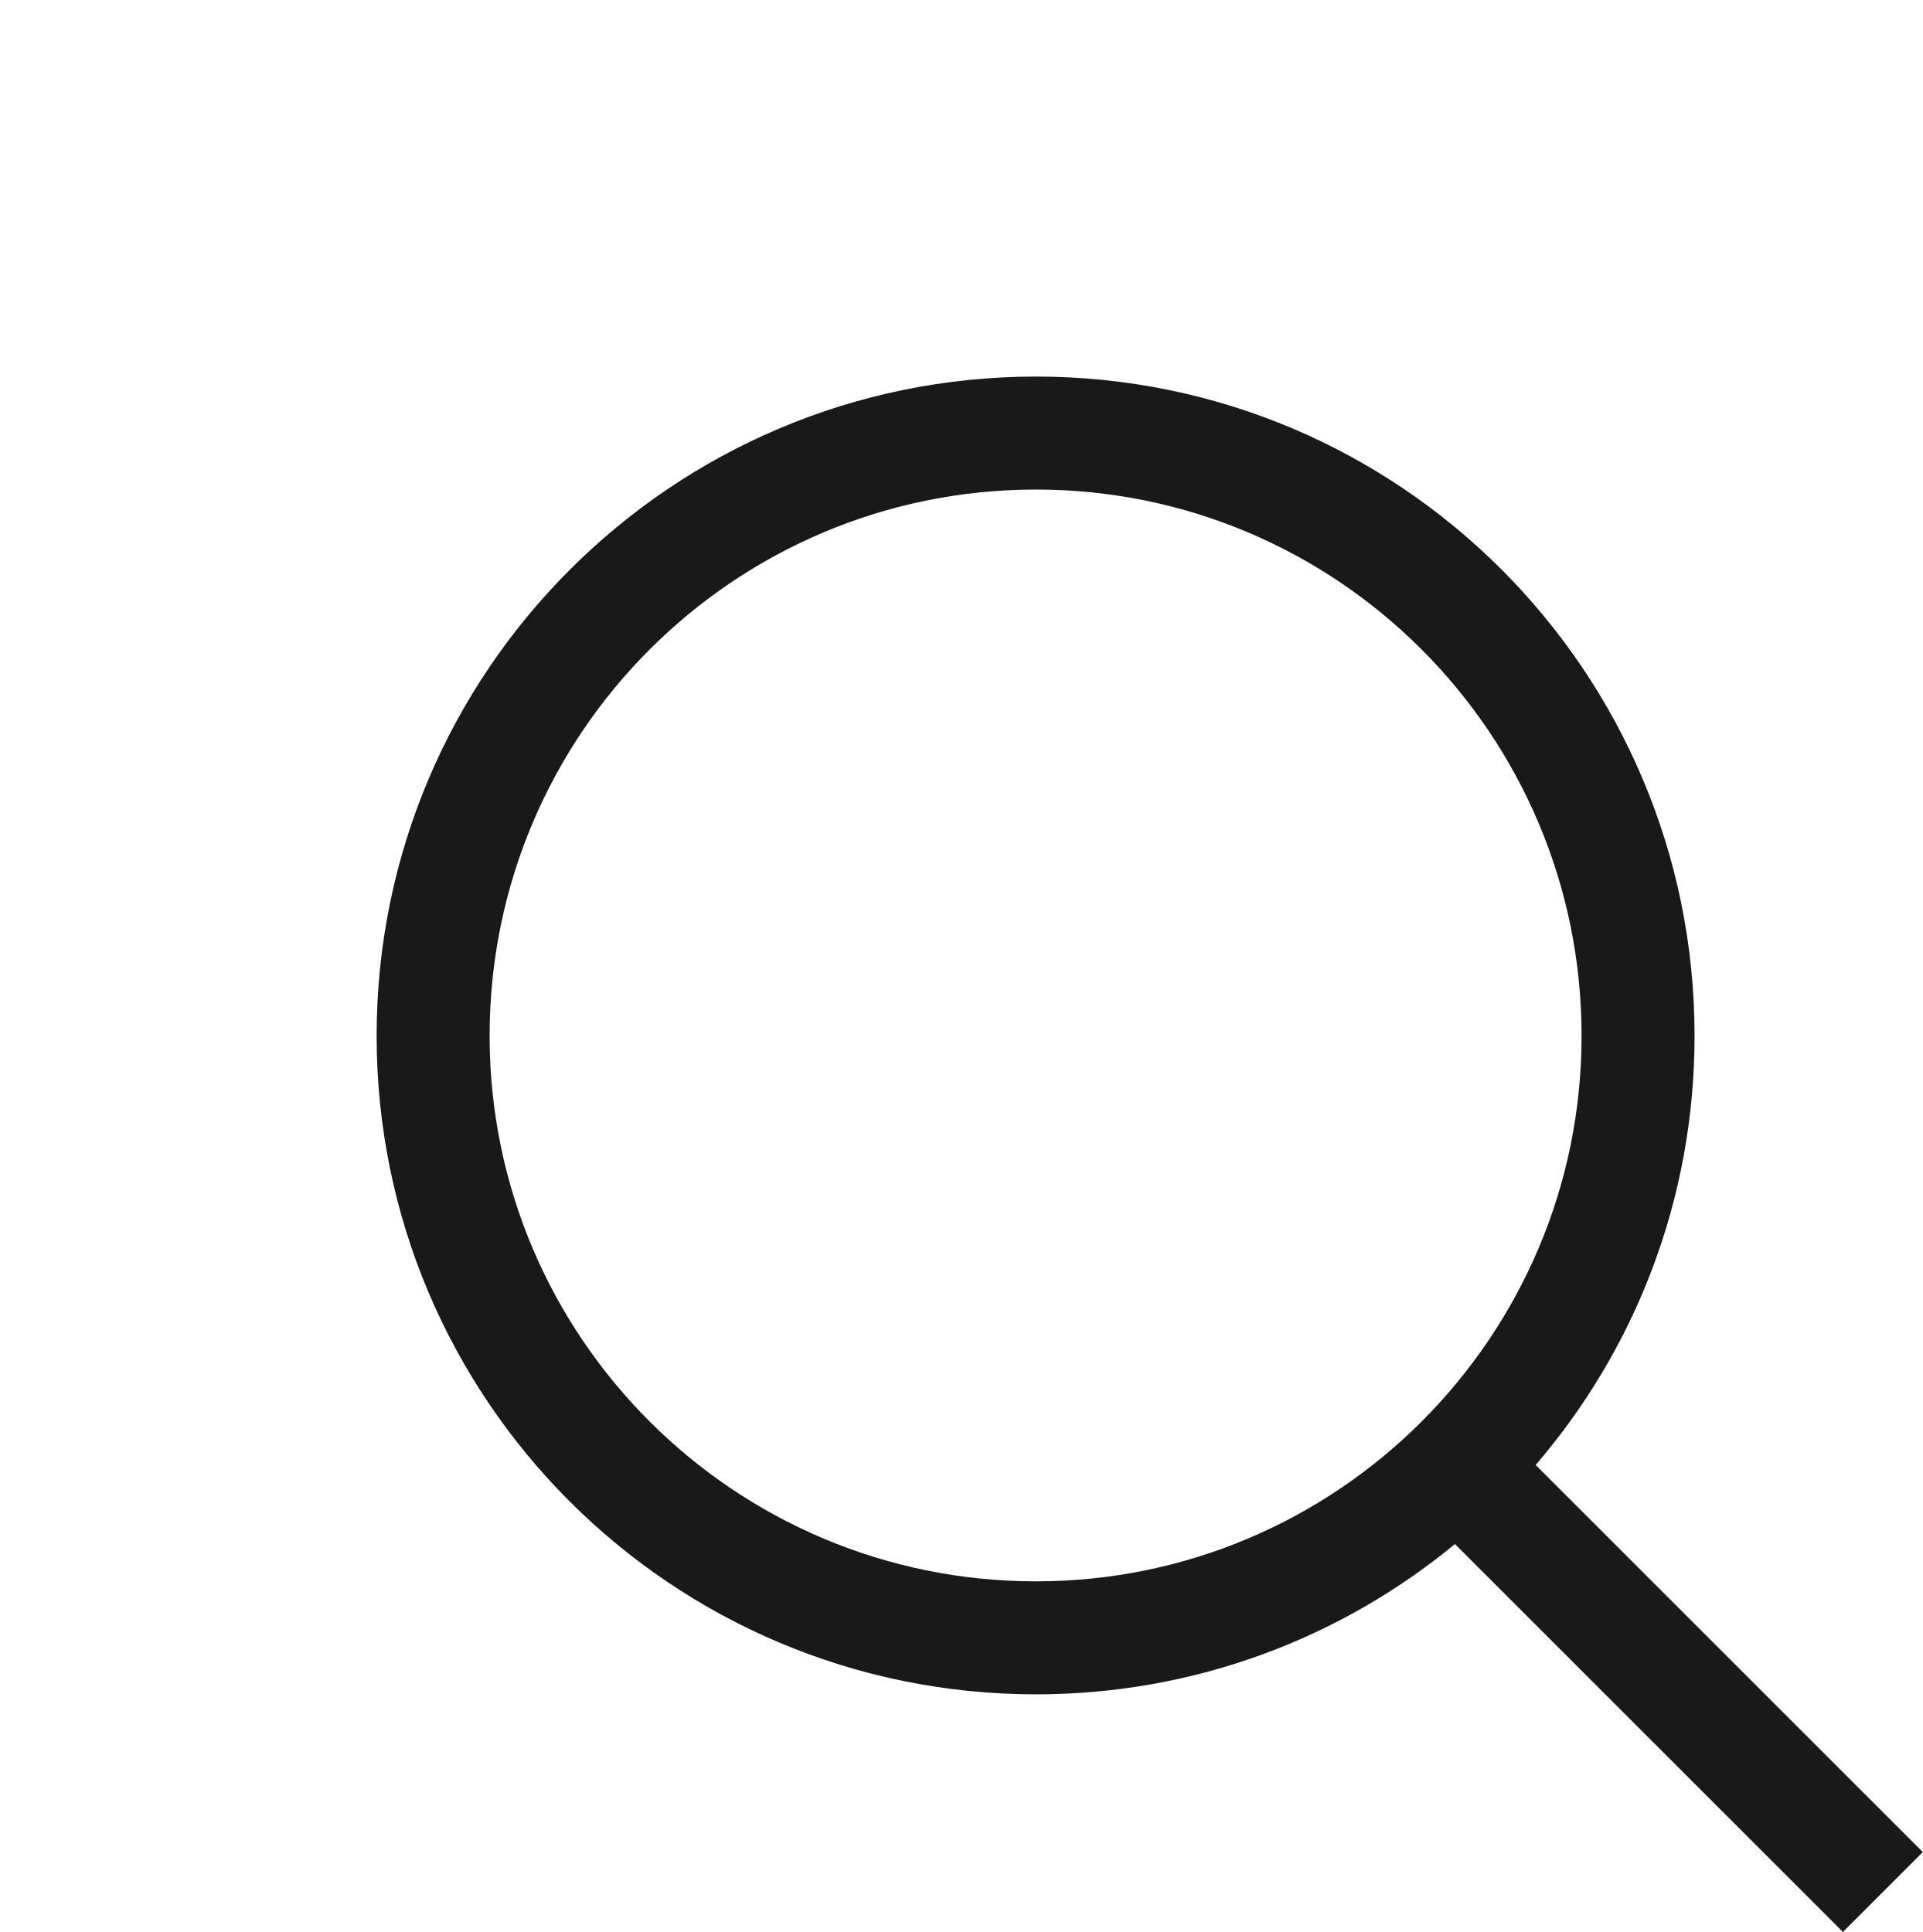
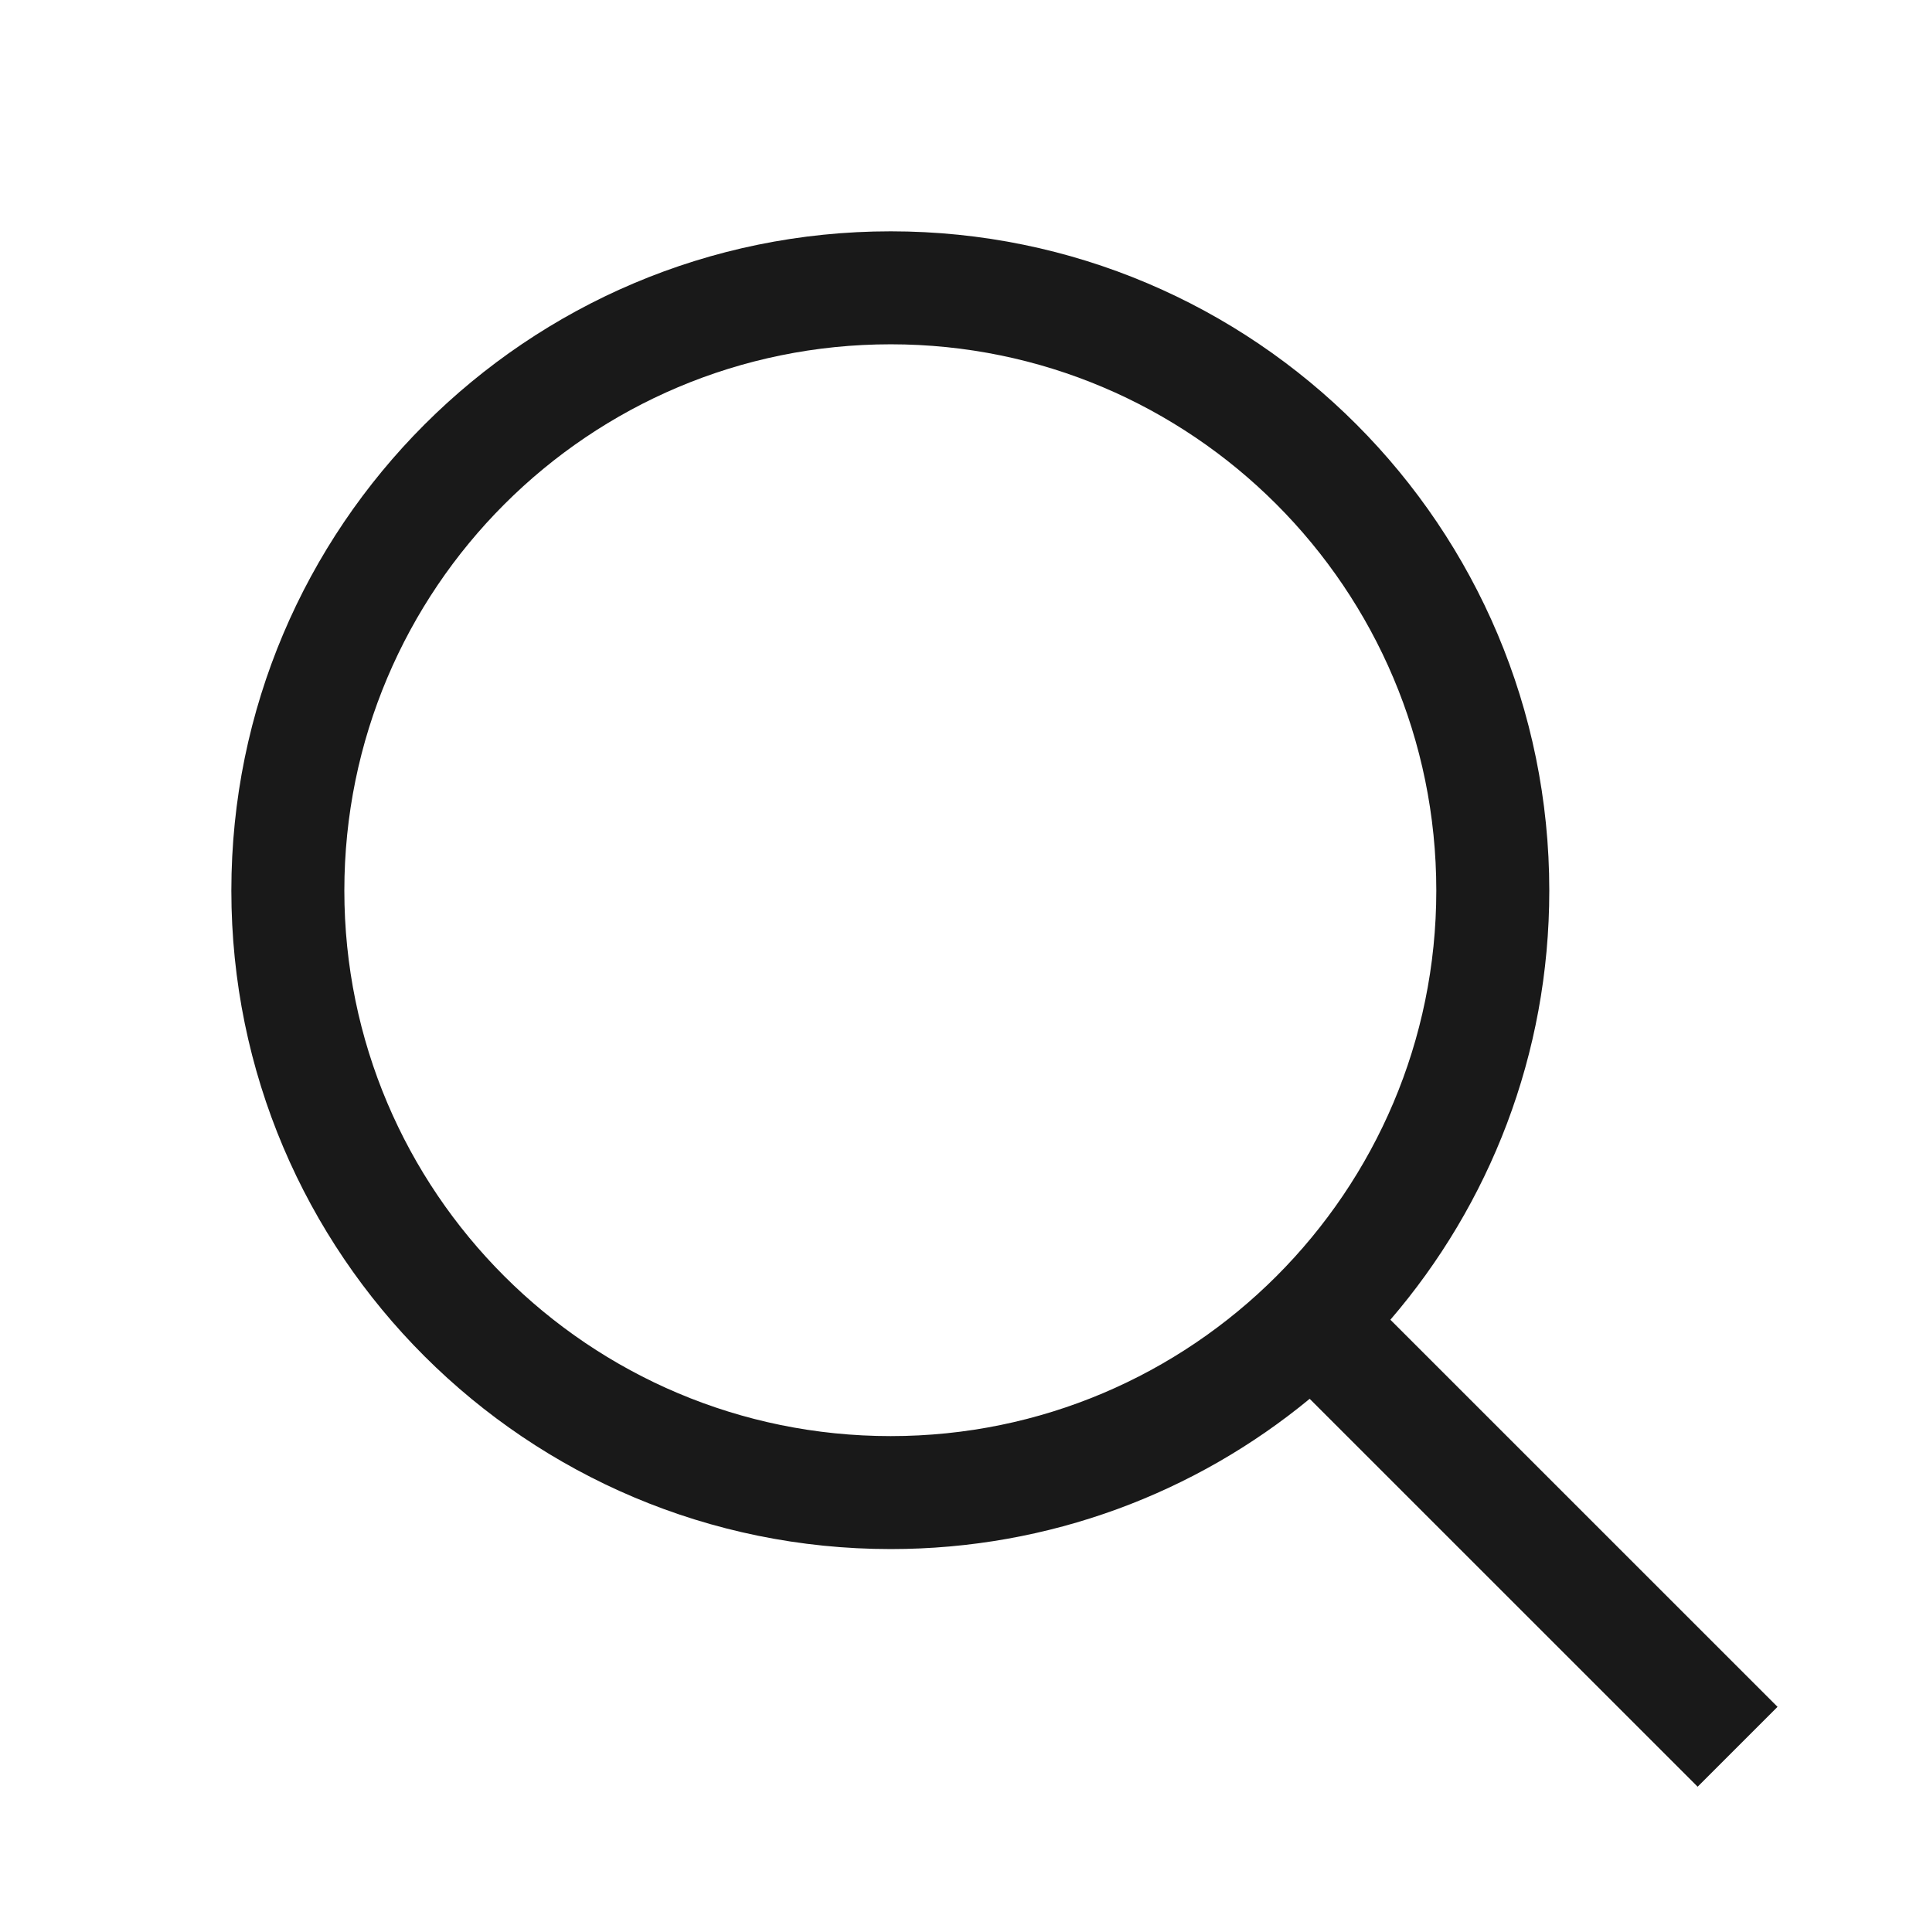
- <svg xmlns="http://www.w3.org/2000/svg" width="23.825" height="23.942" viewBox="0 0 23.825 23.942" fill="none">
-   <g opacity="1" transform="translate(0 0.00001525879)  rotate(0)">
+ <svg xmlns="http://www.w3.org/2000/svg" viewBox="0 0 23.825 23.942" fill="none">
+   <g opacity="1" transform="translate(0 0.00001525879) rotate(0)">
    <g opacity="1" transform="translate(0 -0.00001525879)  rotate(0)">
      <g opacity="1" transform="translate(0 0.00001525879)  rotate(0)">
-         <g opacity="1" transform="translate(4.666626 4.666622)  rotate(0)">
-           <path id="图标颜色" fill-rule="evenodd" style="fill:#000000" opacity="0.9" d="M0,8.17c0,-4.51 3.66,-8.17 8.17,-8.17c4.51,0 8.16,3.66 8.16,8.17c0,2.033 -0.741,3.89 -1.969,5.318l4.797,4.797l-0.99,0.99l-4.807,-4.807c-1.41,1.163 -3.219,1.862 -5.191,1.862c-4.51,0 -8.17,-3.65 -8.17,-8.16zM8.17,14.93c3.73,0 6.76,-3.03 6.76,-6.76c0,-3.74 -3.03,-6.77 -6.76,-6.77c-3.74,0 -6.77,3.03 -6.77,6.77c0,3.73 3.03,6.76 6.77,6.76z" />
+         <g opacity="1" transform="translate(2.866626 2.866622)  rotate(0)">
+           <path fill-rule="evenodd" style="fill:#000000" opacity="0.9" d="M0,8.17c0,-4.51 3.66,-8.17 8.17,-8.17c4.51,0 8.16,3.66 8.16,8.17c0,2.033 -0.741,3.89 -1.969,5.318l4.797,4.797l-0.99,0.99l-4.807,-4.807c-1.41,1.163 -3.219,1.862 -5.191,1.862c-4.51,0 -8.17,-3.65 -8.17,-8.16zM8.17,14.93c3.73,0 6.76,-3.03 6.76,-6.76c0,-3.74 -3.03,-6.77 -6.76,-6.77c-3.74,0 -6.77,3.03 -6.77,6.77c0,3.73 3.03,6.76 6.77,6.76z" />
        </g>
      </g>
    </g>
  </g>
</svg>
